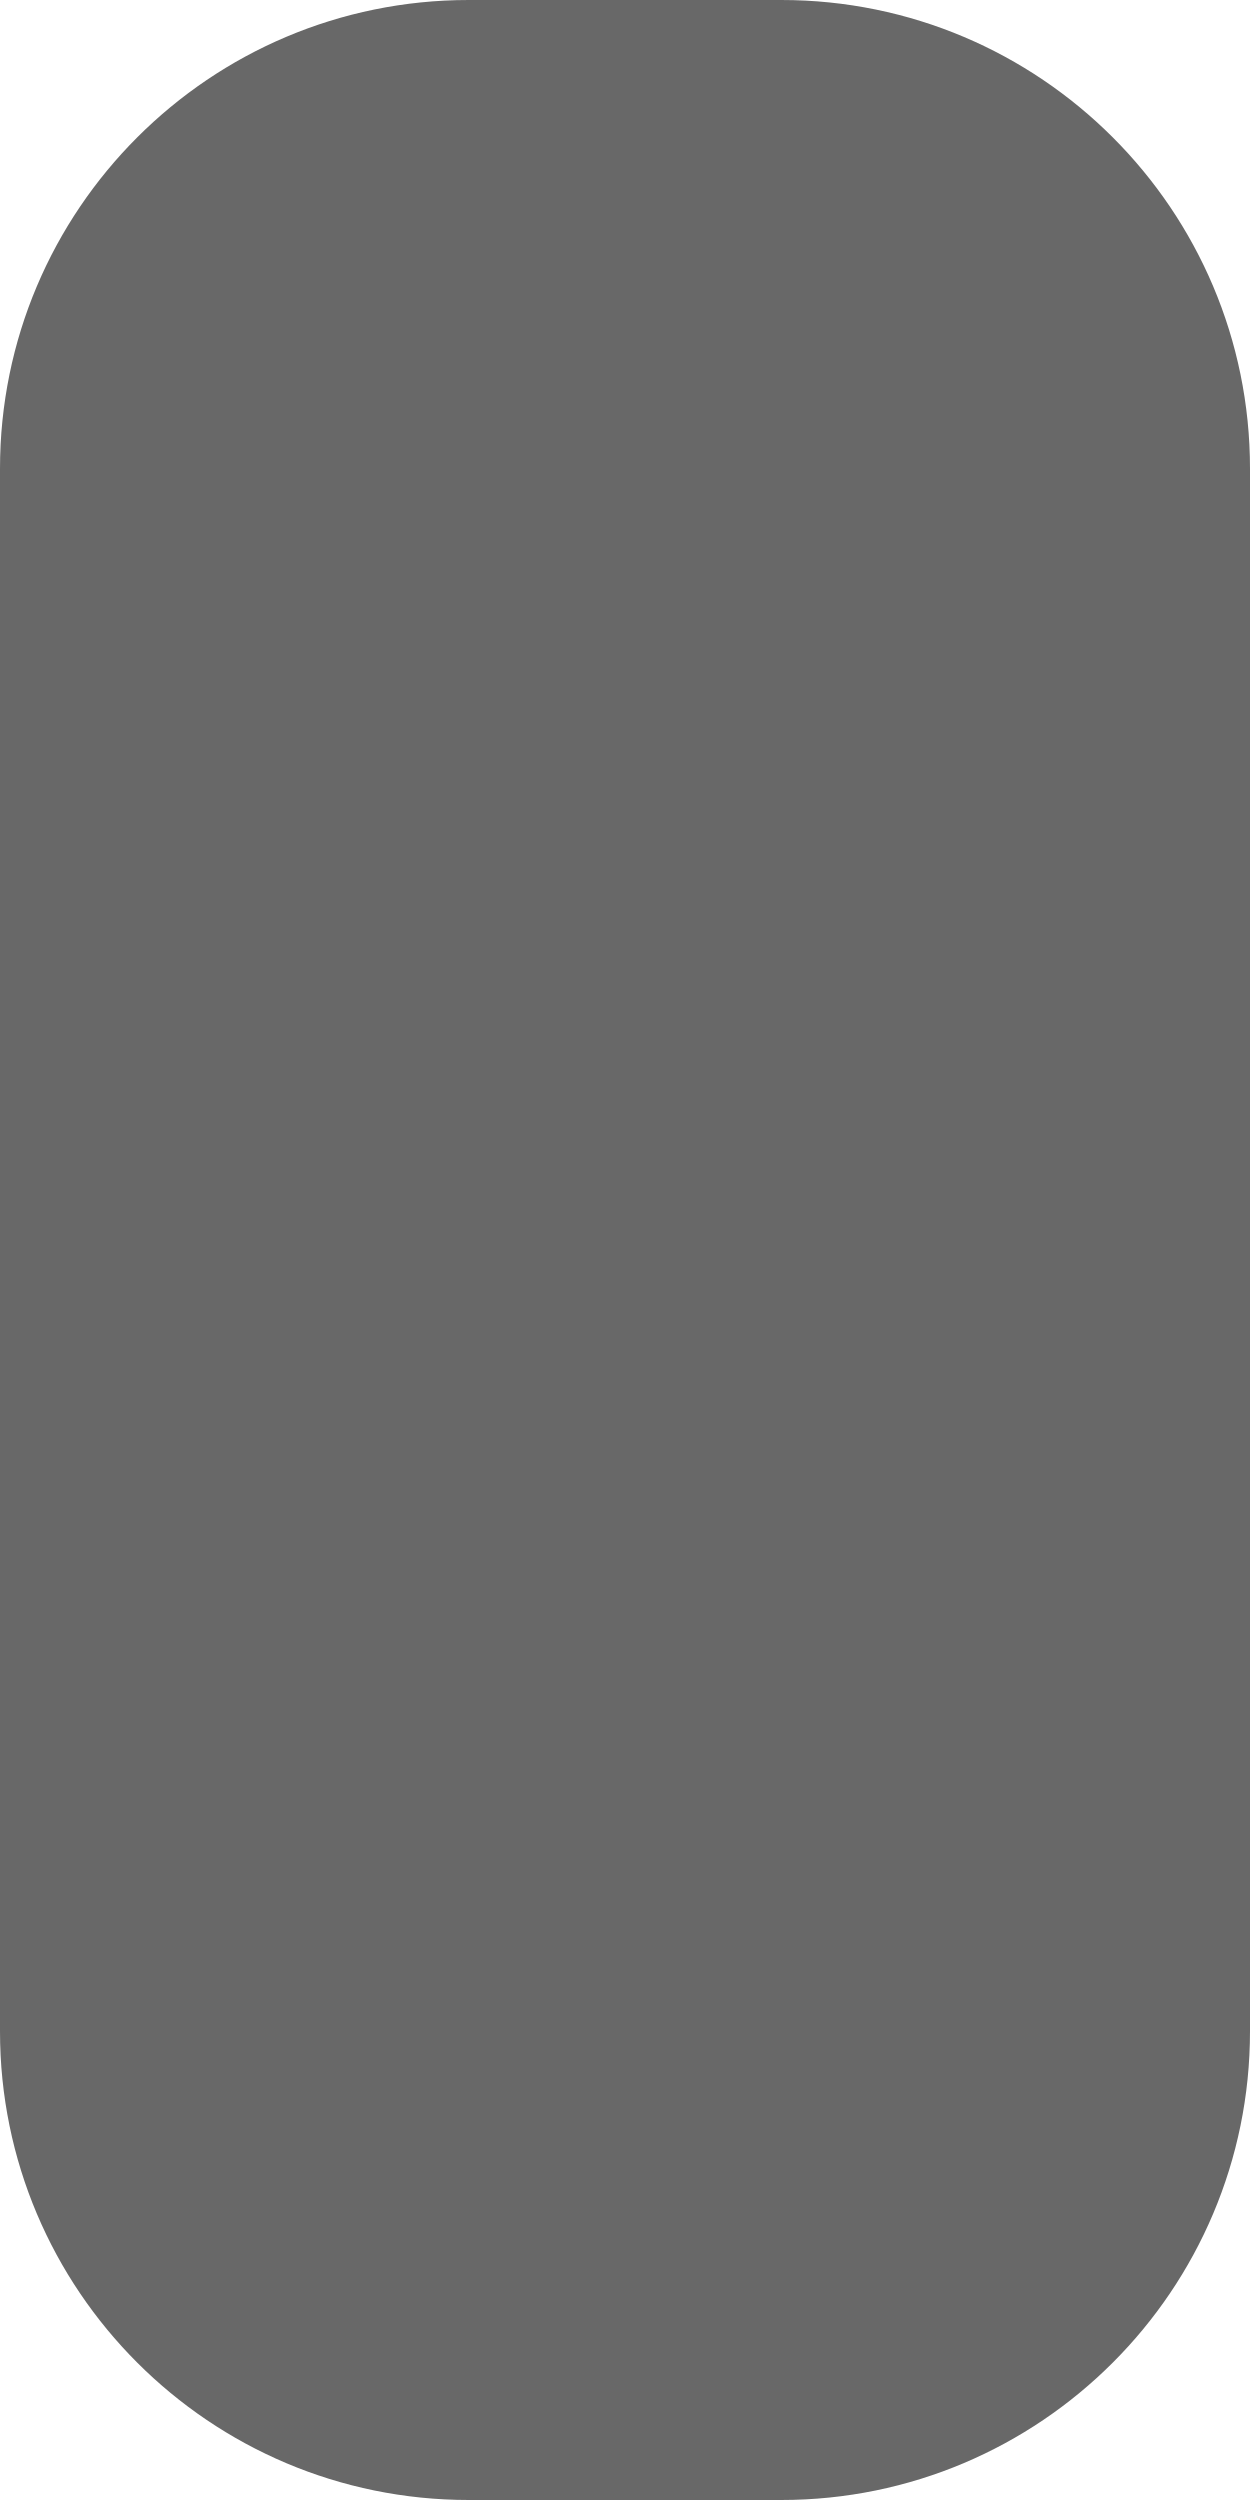
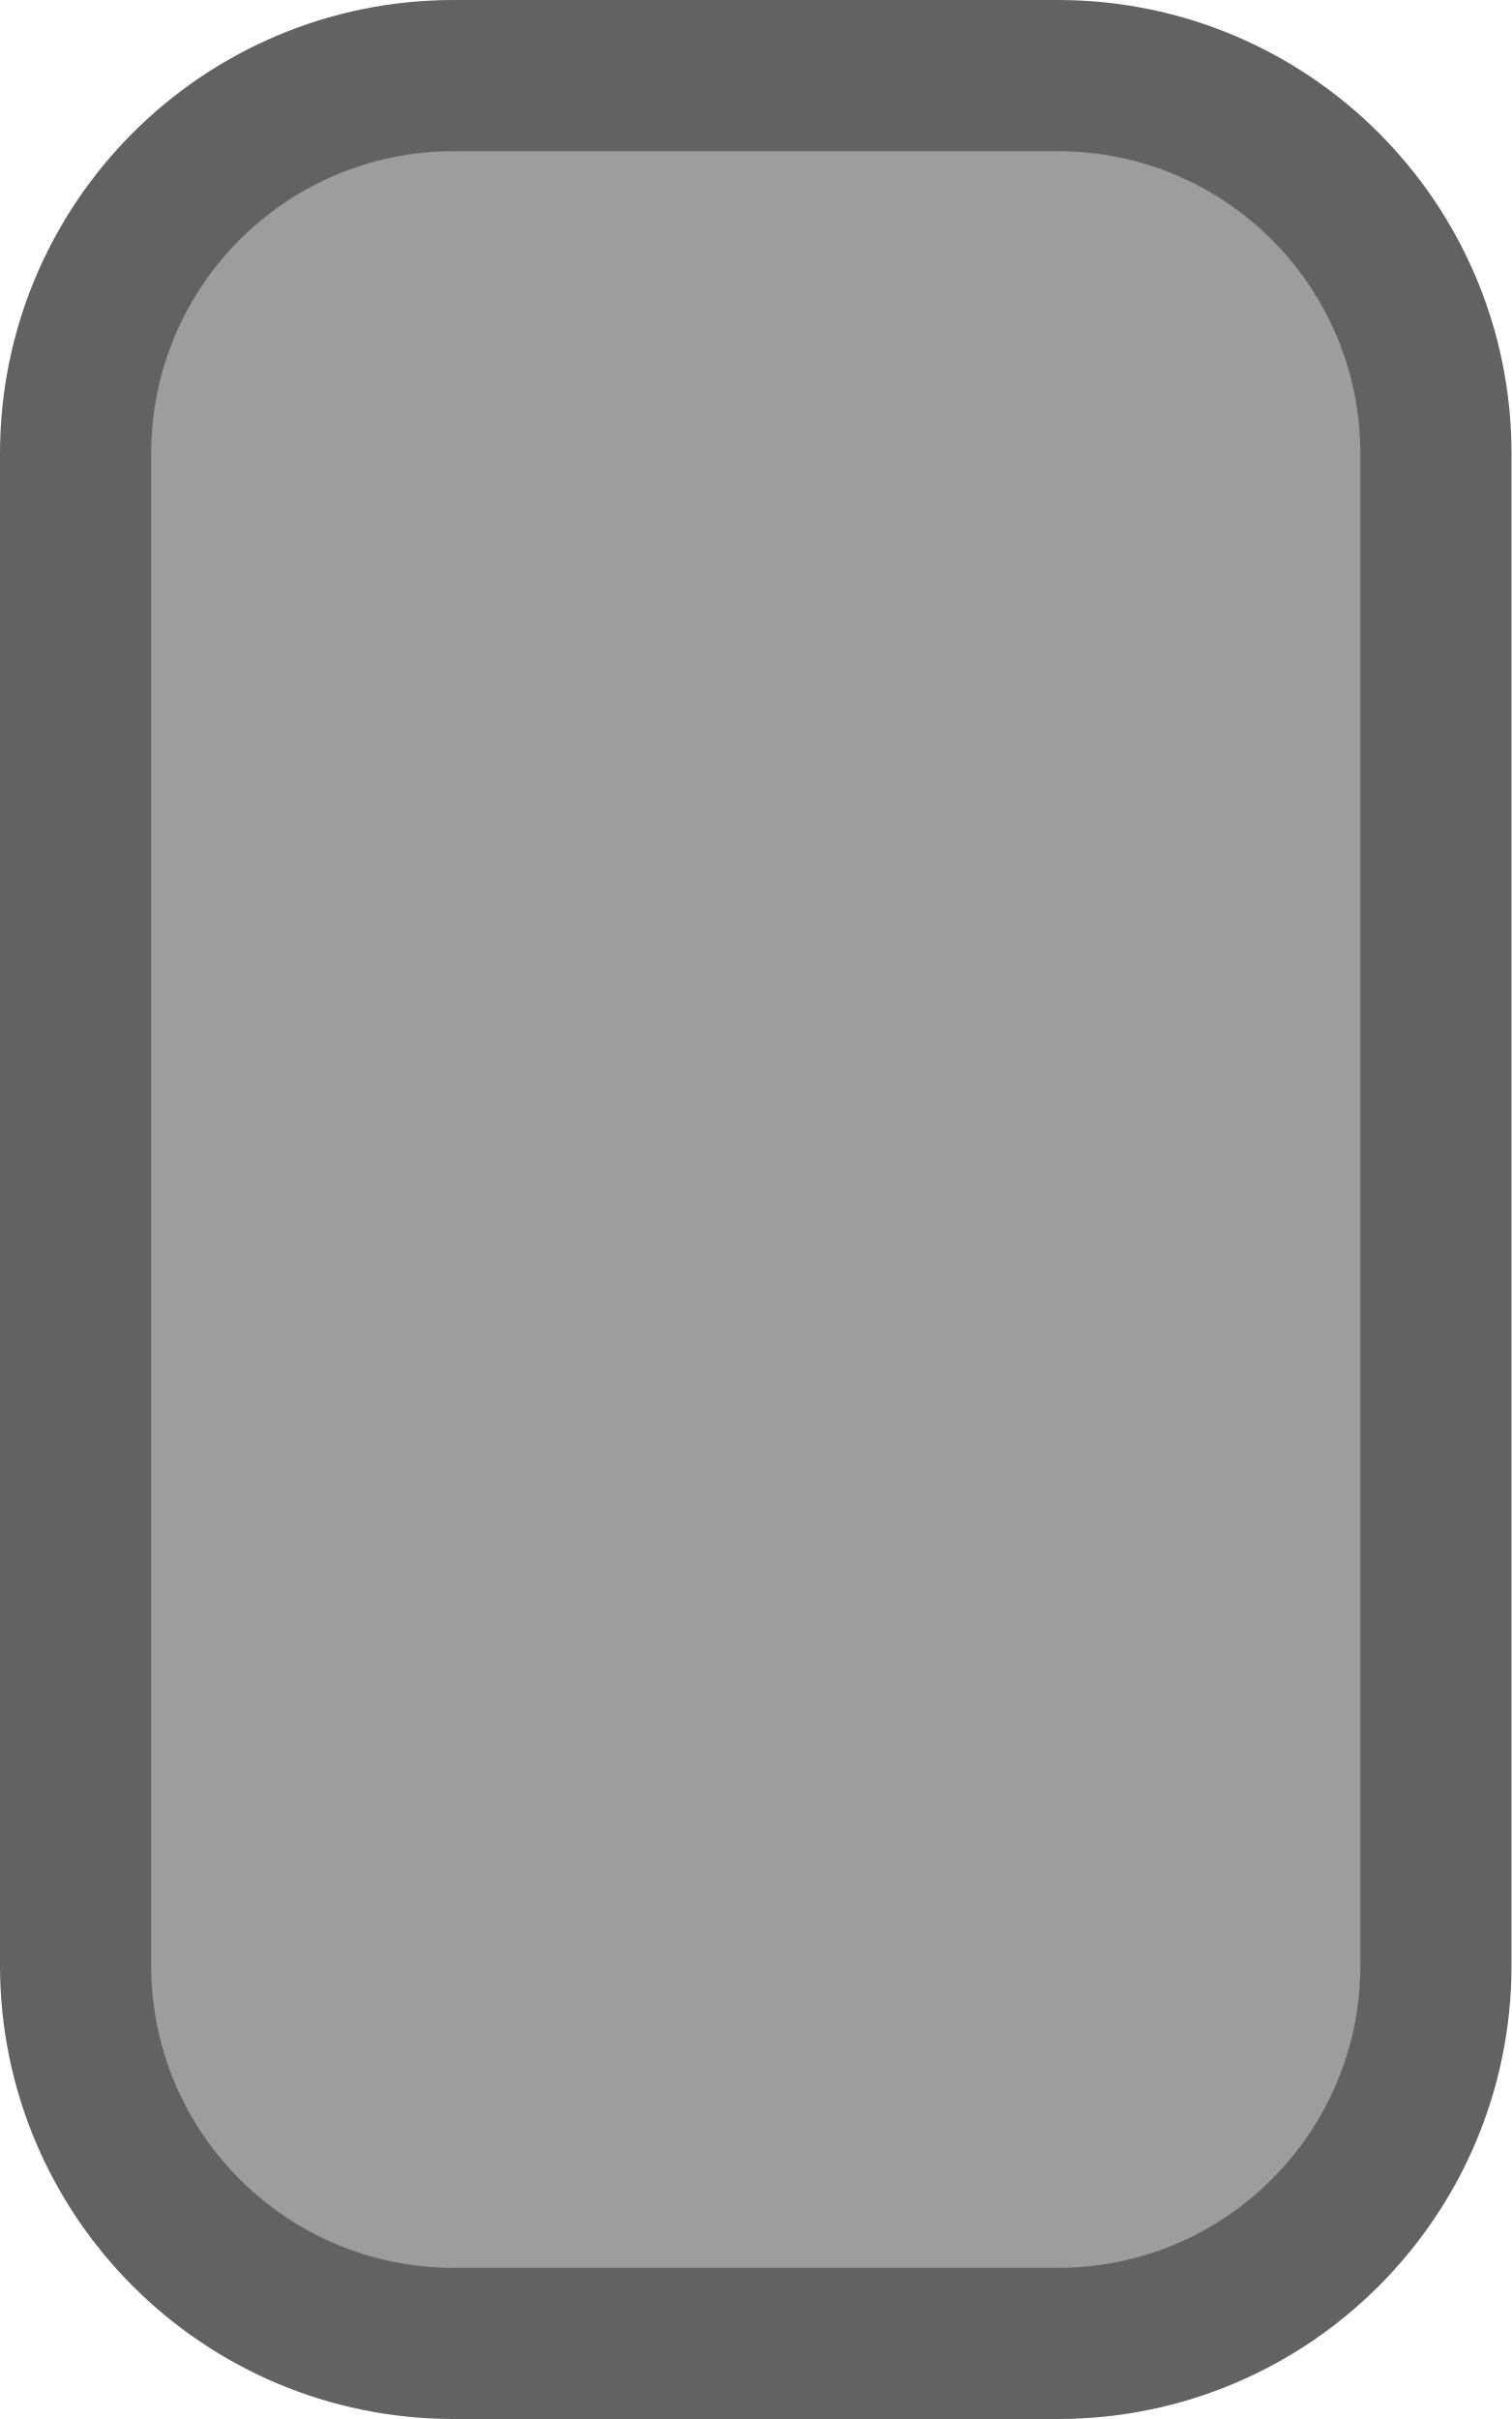
- <svg xmlns="http://www.w3.org/2000/svg" id="svg4553" version="1.1" viewBox="0 0 8 16" height="16" width="8">
+ <svg xmlns="http://www.w3.org/2000/svg" id="svg4553" version="1.1" viewBox="0 0 10 16" height="16" width="10">
  <defs id="defs4547" />
-   <g transform="translate(0,-1106.52)" id="layer1">
-     <rect rx="3" ry="3" y="1106.52" x="0" height="16" width="8" id="rect4557" style="fill:#686868;fill-opacity:1;stroke:none;stroke-width:2;stroke-linecap:butt;stroke-linejoin:round;stroke-miterlimit:1.414;stroke-dasharray:none;stroke-opacity:1;paint-order:markers stroke fill" />
-   </g>
+   <rect rx="2" ry="2" y="1" x="1" height="14" width="8" id="rect4492" style="fill:none;fill-opacity:1;stroke:#626262;stroke-width:2;stroke-linecap:square;stroke-linejoin:miter;stroke-miterlimit:4;stroke-dasharray:none;stroke-opacity:1;paint-order:normal" />
+   <rect style="fill:#9d9d9d;fill-opacity:1;stroke:none;stroke-width:2;stroke-linecap:square;stroke-linejoin:miter;stroke-miterlimit:4;stroke-dasharray:none;stroke-opacity:1;paint-order:normal" id="rect4490" width="8" height="14" x="1" y="1" ry="2" rx="2" />
</svg>
